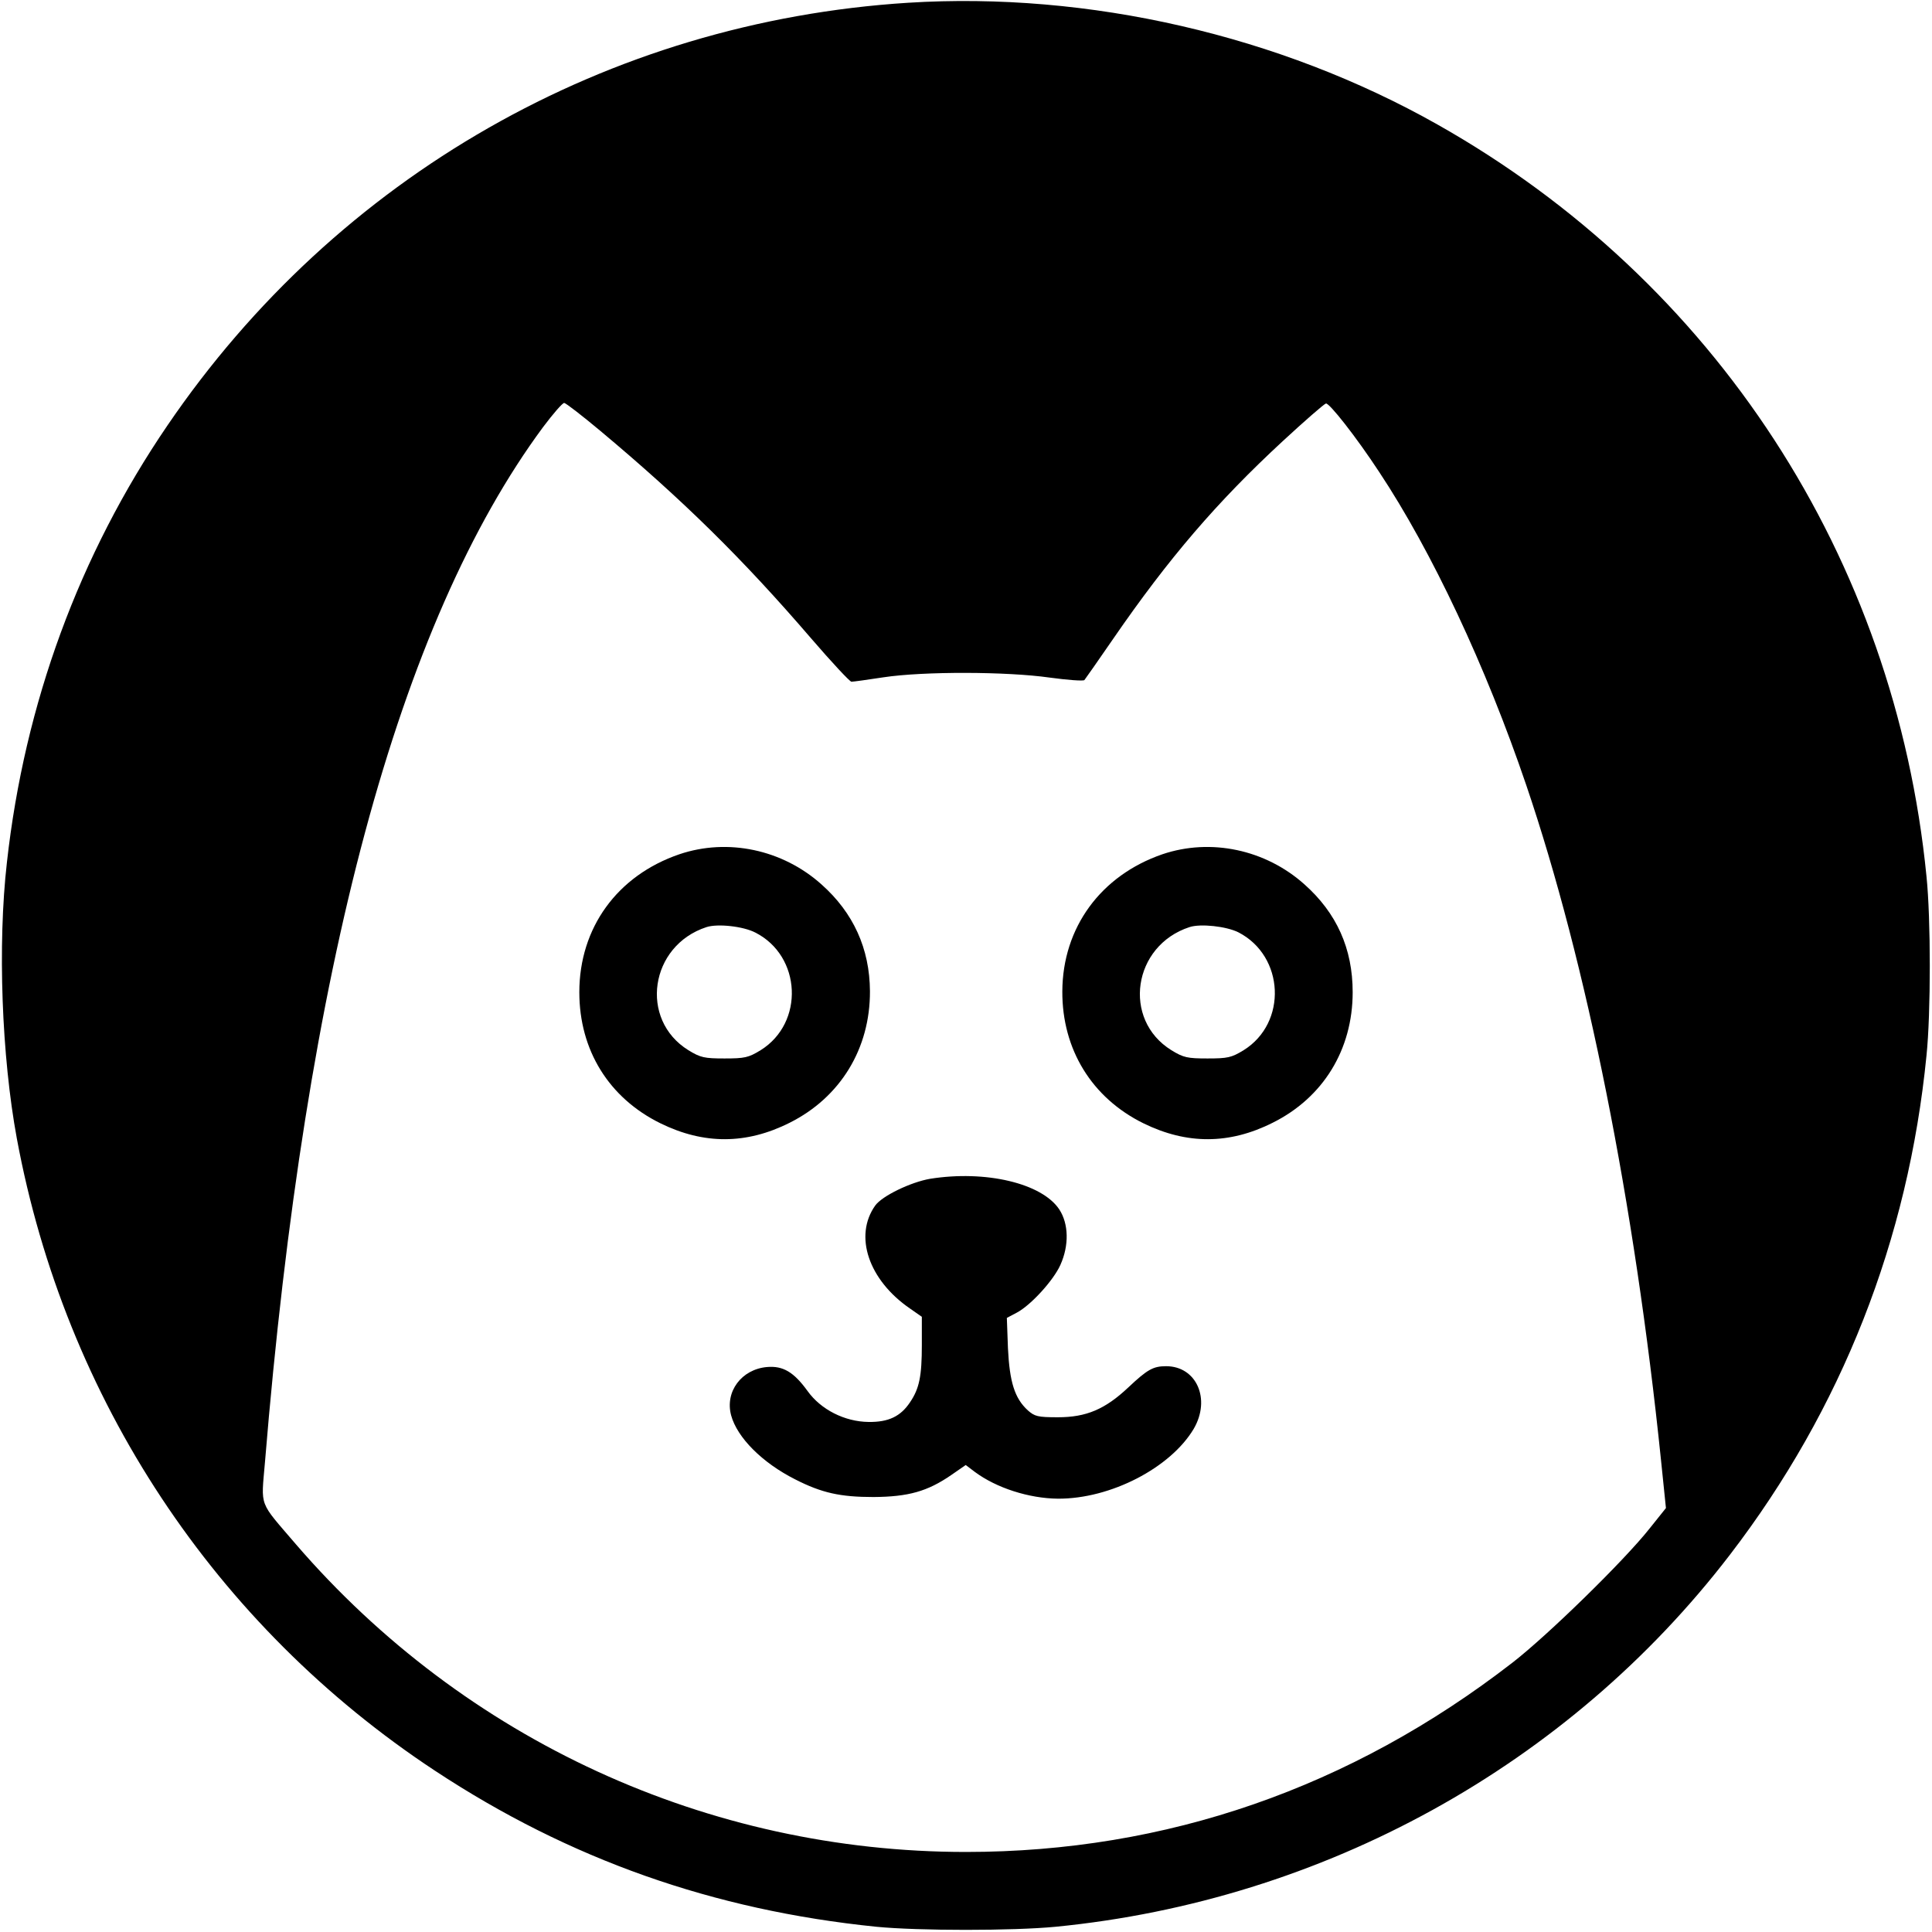
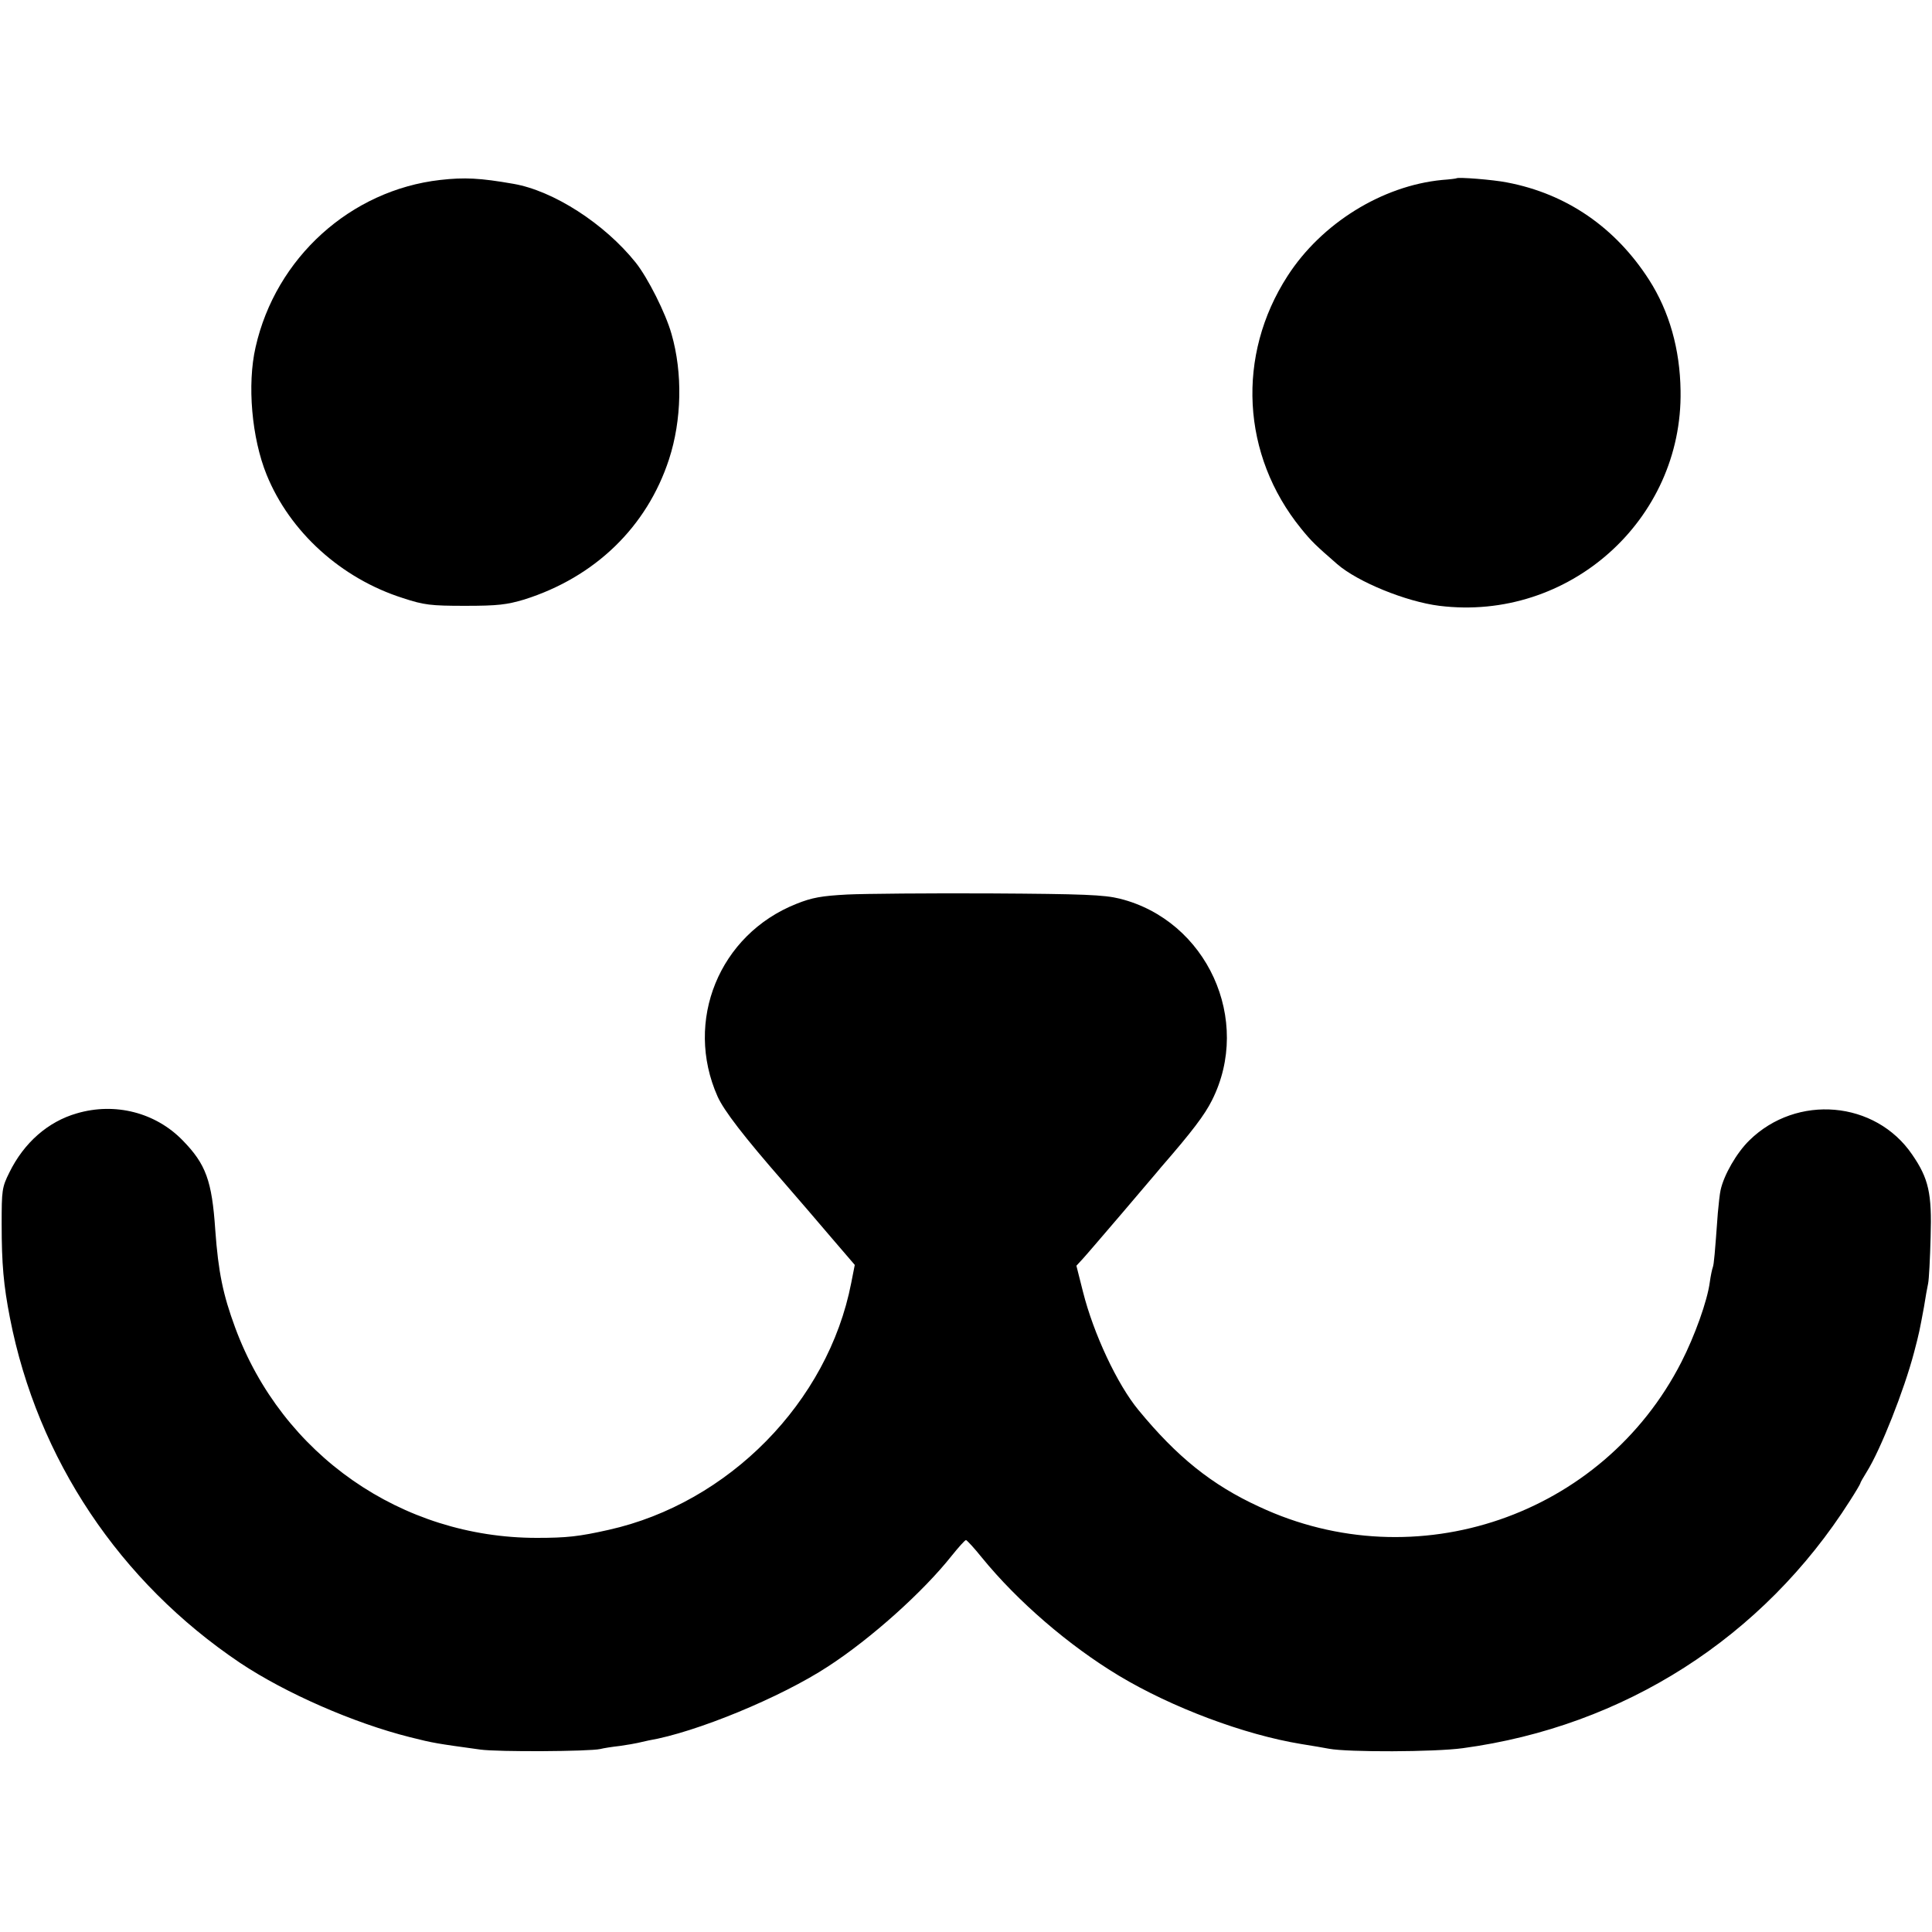
<svg xmlns="http://www.w3.org/2000/svg" version="1.0" width="700pt" height="700pt" viewBox="0 0 700 700" preserveAspectRatio="xMidYMid meet">
  <g transform="translate(0,700) scale(0.1,-0.1)" fill="#000000" stroke="none">
-     <path d="M3290 6990 c-1088 -69 -2068 -628 -2683 -1531 -320 -469 -518 -1008 -582 -1584 -34 -298 -19 -702 36 -1000 175 -944 717 -1764 1514 -2290 488 -322 1010 -506 1600 -566 153 -15 495 -15 650 0 970 95 1858 585 2443 1348 405 528 646 1141 712 1808 16 154 16 496 0 650 -114 1154 -767 2157 -1772 2724 -572 323 -1264 482 -1918 441z m-1115 -1551 c300 -251 517 -465 763 -751 75 -87 141 -158 147 -158 6 0 58 7 116 16 145 22 448 21 602 -1 66 -9 122 -13 126 -9 4 5 51 72 104 149 201 292 376 496 615 717 79 73 149 134 156 136 12 3 109 -120 193 -248 191 -288 387 -705 533 -1135 219 -645 392 -1512 488 -2444 l18 -175 -60 -75 c-91 -115 -367 -385 -496 -485 -586 -454 -1255 -686 -1980 -686 -934 0 -1816 405 -2428 1115 -136 159 -126 131 -112 297 147 1792 484 3043 1008 3751 36 48 70 87 76 87 6 0 65 -46 131 -101z" />
-     <path d="M2462 3905 c-226 -77 -363 -267 -363 -500 0 -210 107 -383 294 -475 157 -77 311 -77 468 2 184 92 292 269 291 477 -1 154 -60 284 -176 387 -141 126 -339 168 -514 109z m275 -284 c167 -85 178 -327 19 -426 -44 -27 -58 -30 -131 -30 -73 0 -87 3 -131 30 -179 111 -140 379 66 446 40 13 133 3 177 -20z" />
-     <path d="M4212 3905 c-224 -77 -362 -266 -363 -497 -1 -210 107 -386 294 -478 157 -77 311 -77 468 2 183 91 290 265 290 473 0 158 -58 287 -175 391 -141 126 -339 168 -514 109z m275 -283 c167 -86 178 -328 19 -427 -44 -27 -58 -30 -131 -30 -73 0 -87 3 -131 30 -179 111 -140 379 66 446 40 13 133 3 177 -19z" />
-     <path d="M3370 2729 c-70 -12 -174 -62 -199 -97 -78 -110 -24 -270 126 -373 l43 -30 0 -102 c0 -113 -9 -158 -43 -208 -34 -51 -78 -72 -150 -71 -87 1 -173 45 -221 112 -50 69 -89 92 -147 87 -92 -8 -153 -89 -130 -175 22 -81 113 -172 232 -232 96 -49 163 -64 284 -64 126 1 195 20 282 80 l52 36 33 -25 c78 -58 196 -96 301 -97 191 -1 408 112 492 253 63 108 10 227 -100 227 -47 0 -68 -12 -137 -77 -84 -79 -152 -108 -255 -108 -73 0 -84 3 -109 25 -48 44 -66 103 -72 225 l-4 110 36 19 c51 27 133 117 158 173 32 71 30 149 -4 201 -63 95 -267 143 -468 111z" />
+     <path d="M1595 6348 c-325 -37 -596 -282 -669 -606 -31 -135 -14 -329 40 -462 84 -207 270 -376 494 -447 76 -25 100 -28 225 -28 119 0 151 4 215 23 256 81 444 263 524 508 46 141 50 312 9 454 -21 75 -86 204 -130 259 -113 141 -298 260 -443 285 -120 21 -177 24 -265 14z" />
+     <path d="M5277 6354 c-1 -1 -24 -4 -52 -6 -217 -21 -437 -157 -560 -348 -186 -288 -167 -649 49 -915 38 -47 53 -61 131 -129 75 -65 250 -136 370 -151 469 -58 882 311 874 779 -2 151 -41 288 -114 402 -122 190 -299 312 -515 353 -50 10 -177 20 -183 15z" />
+     <path d="M3070 3759 c-93 -5 -128 -11 -185 -34 -279 -111 -407 -424 -285 -698 23 -51 95 -145 241 -312 48 -55 125 -145 171 -199 l85 -99 -13 -66 c-84 -431 -444 -797 -879 -894 -107 -24 -151 -29 -260 -29 -490 0 -923 301 -1093 762 -44 119 -61 201 -72 353 -12 179 -34 239 -118 325 -98 101 -245 139 -384 98 -104 -30 -191 -106 -244 -214 -27 -54 -28 -65 -28 -187 0 -145 7 -222 30 -340 100 -512 398 -957 834 -1250 165 -110 412 -218 615 -269 87 -22 96 -23 255 -45 64 -9 396 -7 435 2 11 3 43 8 70 11 28 4 57 9 65 11 8 2 26 6 40 9 171 29 479 156 650 268 157 102 345 271 448 401 25 31 48 57 52 57 3 0 30 -29 58 -64 129 -158 314 -318 497 -428 190 -114 452 -213 660 -247 39 -6 84 -14 100 -17 69 -13 383 -12 485 2 585 79 1088 401 1403 897 20 31 37 60 37 62 0 3 11 22 24 43 50 80 135 295 171 432 19 72 20 79 36 165 5 33 12 71 15 85 3 14 7 89 9 168 5 158 -7 212 -67 299 -133 195 -418 220 -590 51 -46 -45 -92 -125 -104 -180 -3 -13 -7 -50 -10 -83 -11 -151 -14 -184 -18 -196 -3 -8 -8 -32 -11 -54 -9 -69 -55 -196 -103 -290 -285 -558 -962 -790 -1530 -524 -172 79 -298 181 -437 350 -77 93 -163 277 -201 428 l-24 95 23 25 c13 14 77 89 143 166 65 77 129 151 140 165 114 131 159 191 185 243 147 291 -18 652 -334 731 -57 14 -131 17 -470 19 -221 1 -454 -1 -517 -4z" />
  </g>
</svg>
